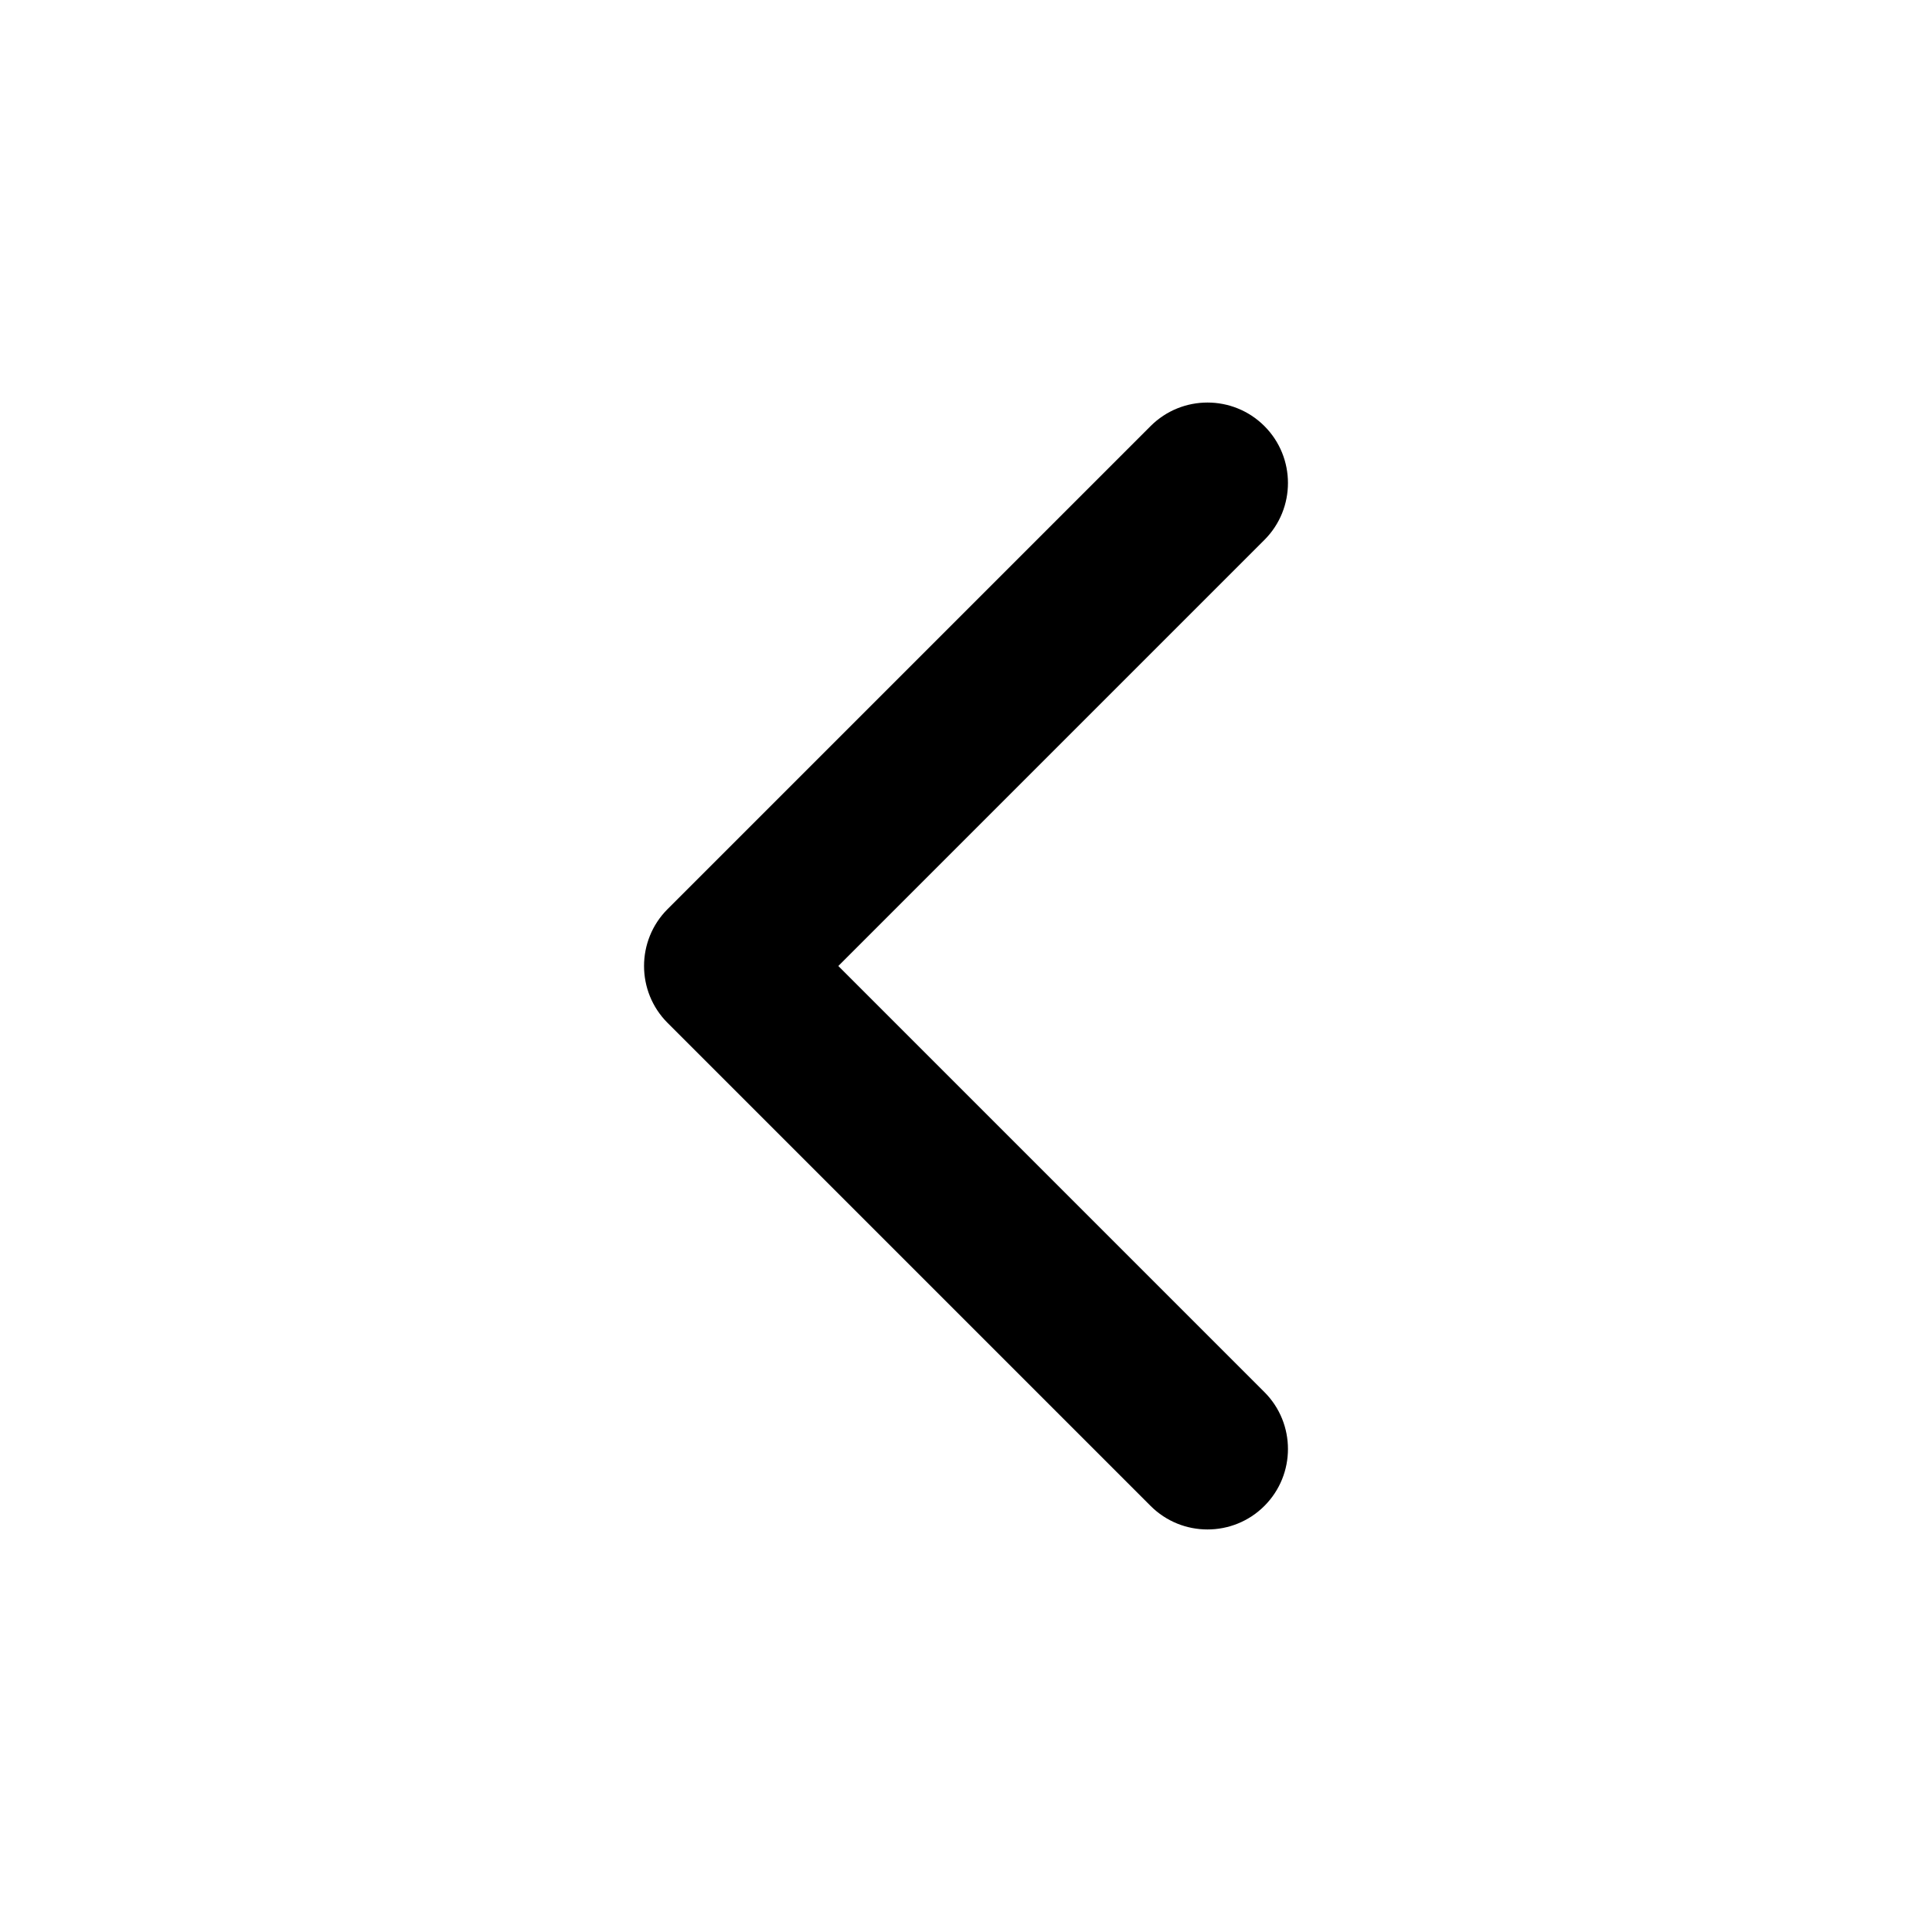
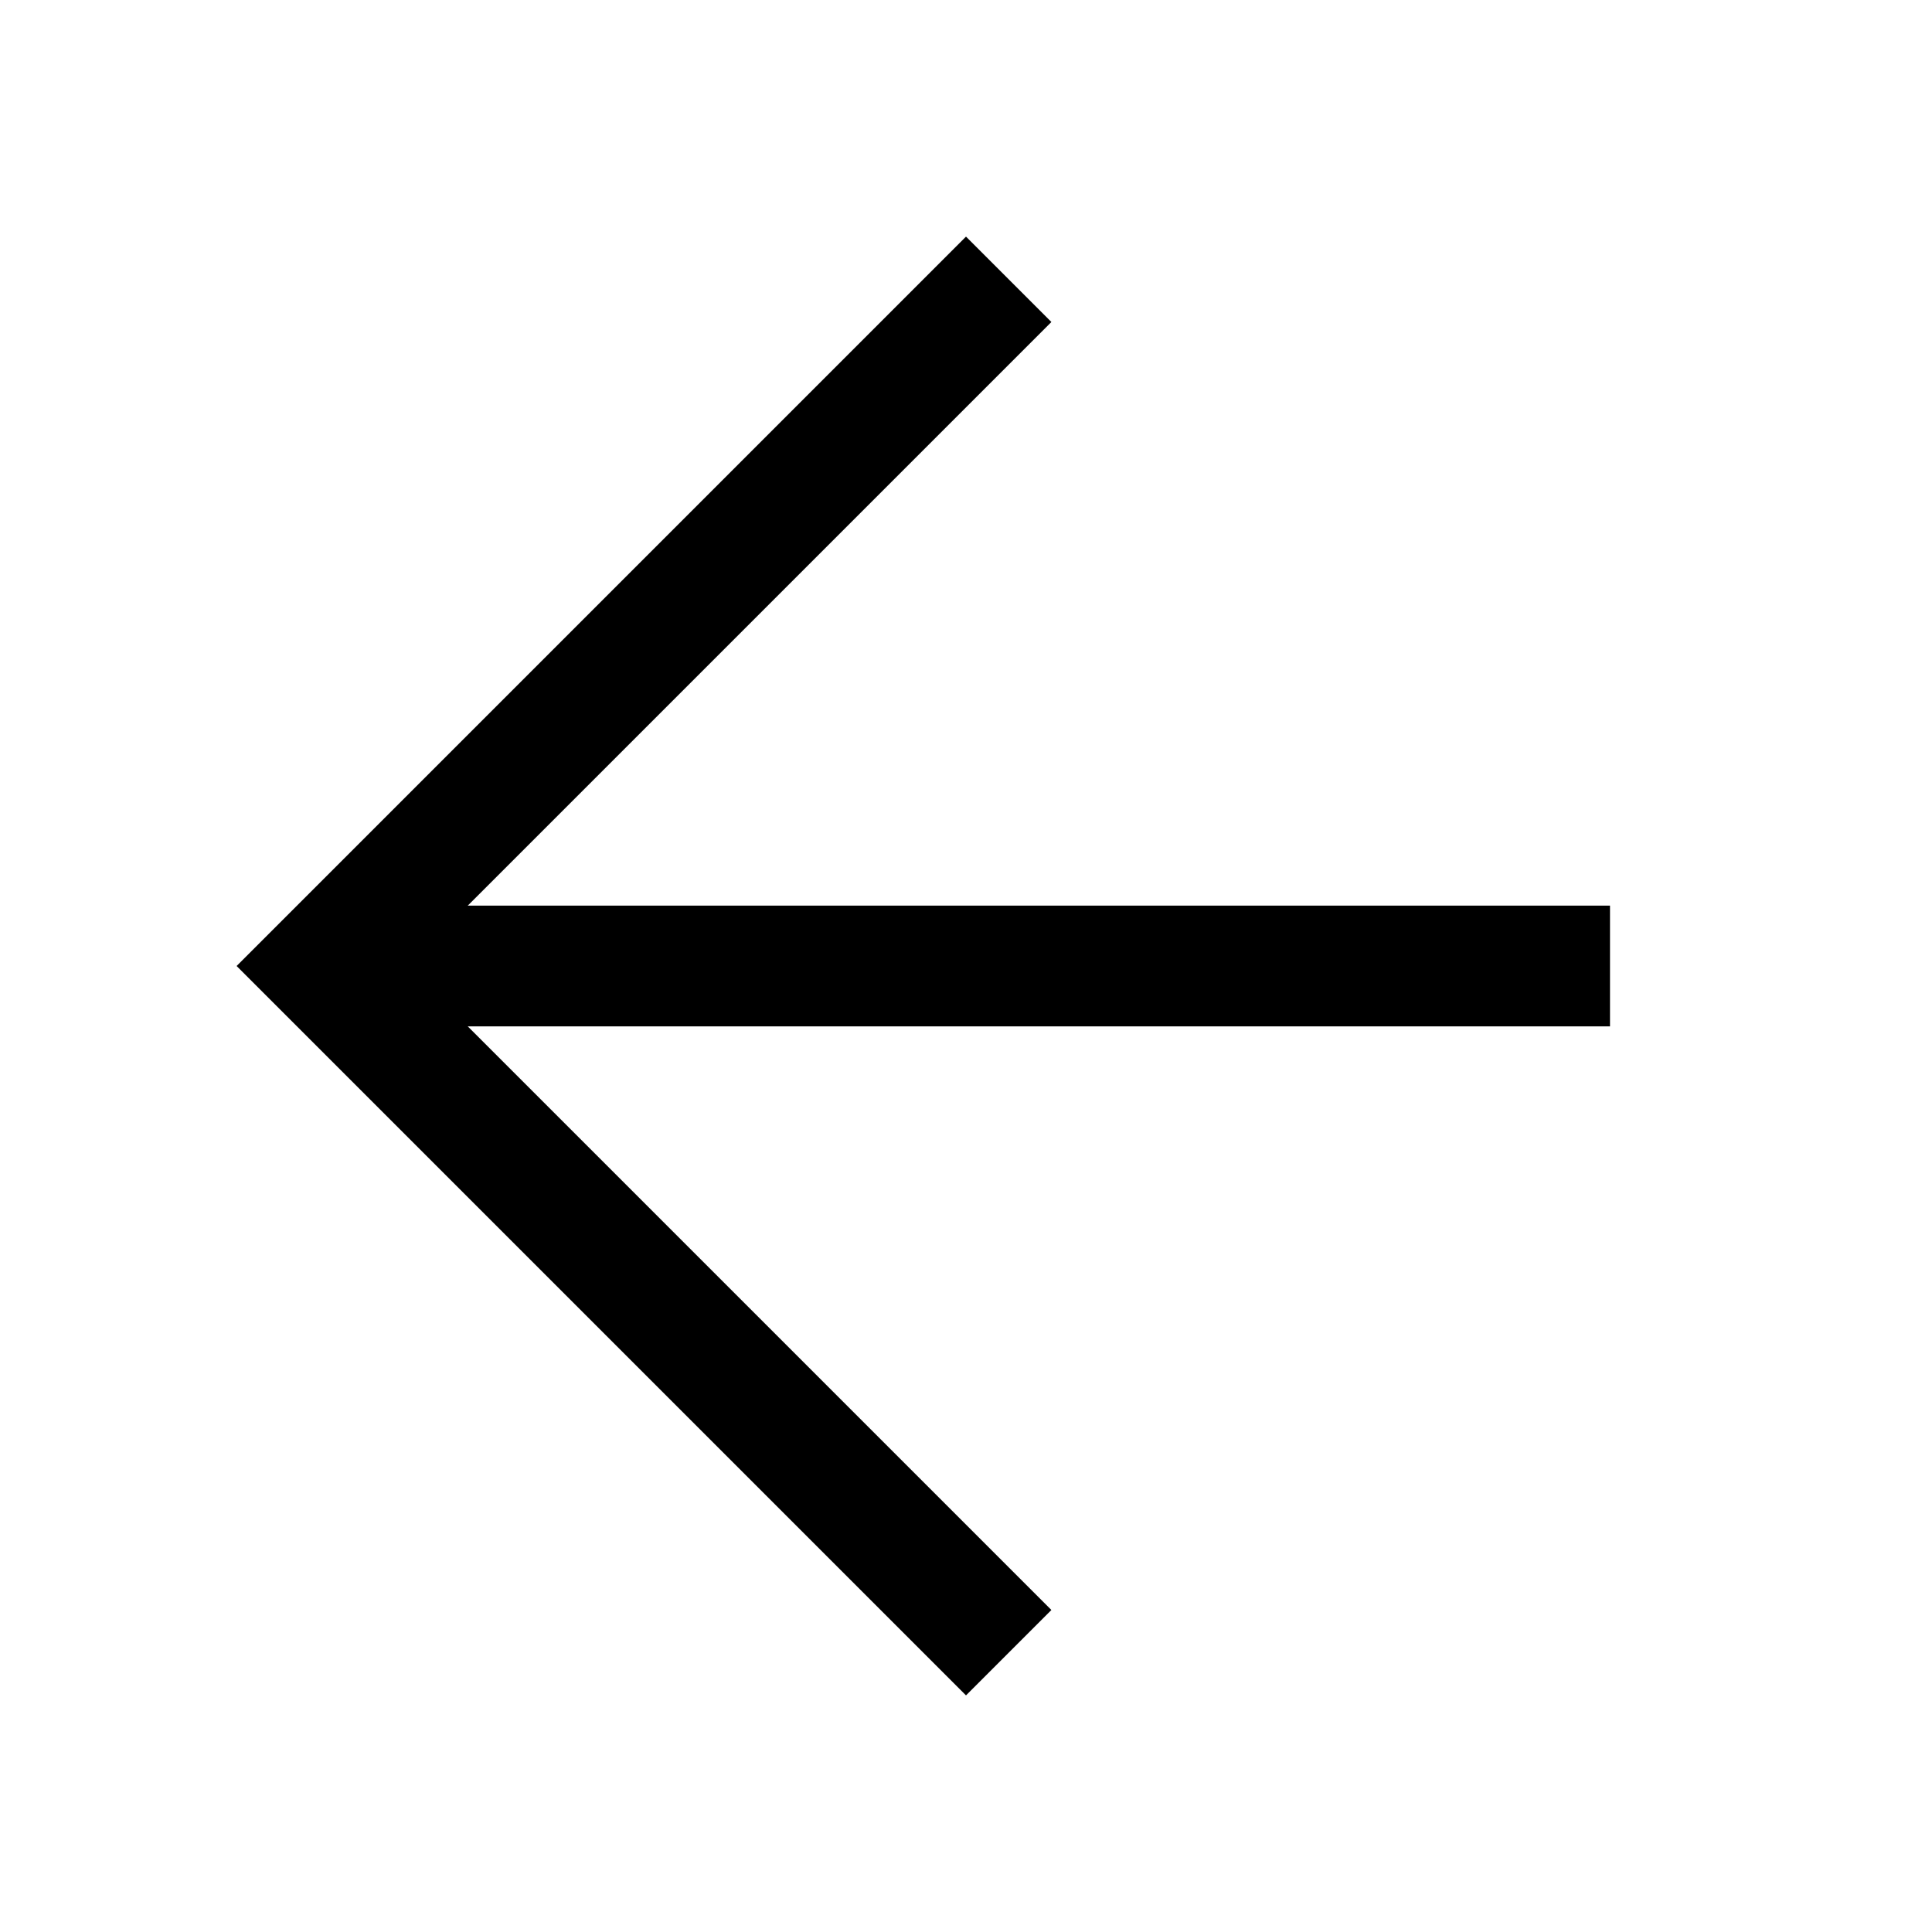
- <svg xmlns="http://www.w3.org/2000/svg" xmlns:xlink="http://www.w3.org/1999/xlink" width="24" height="24" viewBox="0 0 24 24">
-   <defs>
-     <path id="gvjyqwcnya" d="M10.414 12l5.293-5.293c.39-.39.39-1.024 0-1.414-.39-.39-1.024-.39-1.414 0l-6 6c-.39.39-.39 1.024 0 1.414l6 6c.39.39 1.024.39 1.414 0 .39-.39.39-1.024 0-1.414L10.414 12z" />
-   </defs>
-   <g fill-rule="evenodd">
-     <g transform="translate(-18 -68) translate(0 50) translate(18 18)">
-       <mask id="n9h65njezb">
-         <use xlink:href="#gvjyqwcnya" />
-       </mask>
-       <use fill="currentColor" fill-rule="nonzero" xlink:href="#gvjyqwcnya" />
-       <path fill="currentColor" d="M0 0H24V24H0z" mask="url(#n9h65njezb)" />
-     </g>
+ <svg xmlns="http://www.w3.org/2000/svg" width="24" height="24" viewBox="0 0 24 24">
+   <g fill="none" fill-rule="evenodd">
+     <path stroke="currentColor" stroke-linecap="square" stroke-width="1.5" d="M12 4L4 12 12 20" transform="translate(-14 -62) translate(1 44) translate(13 18)" />
+     <path stroke="currentColor" stroke-width="1.5" d="M5 12L20 12" transform="translate(-14 -62) translate(1 44) translate(13 18)" />
  </g>
</svg>
